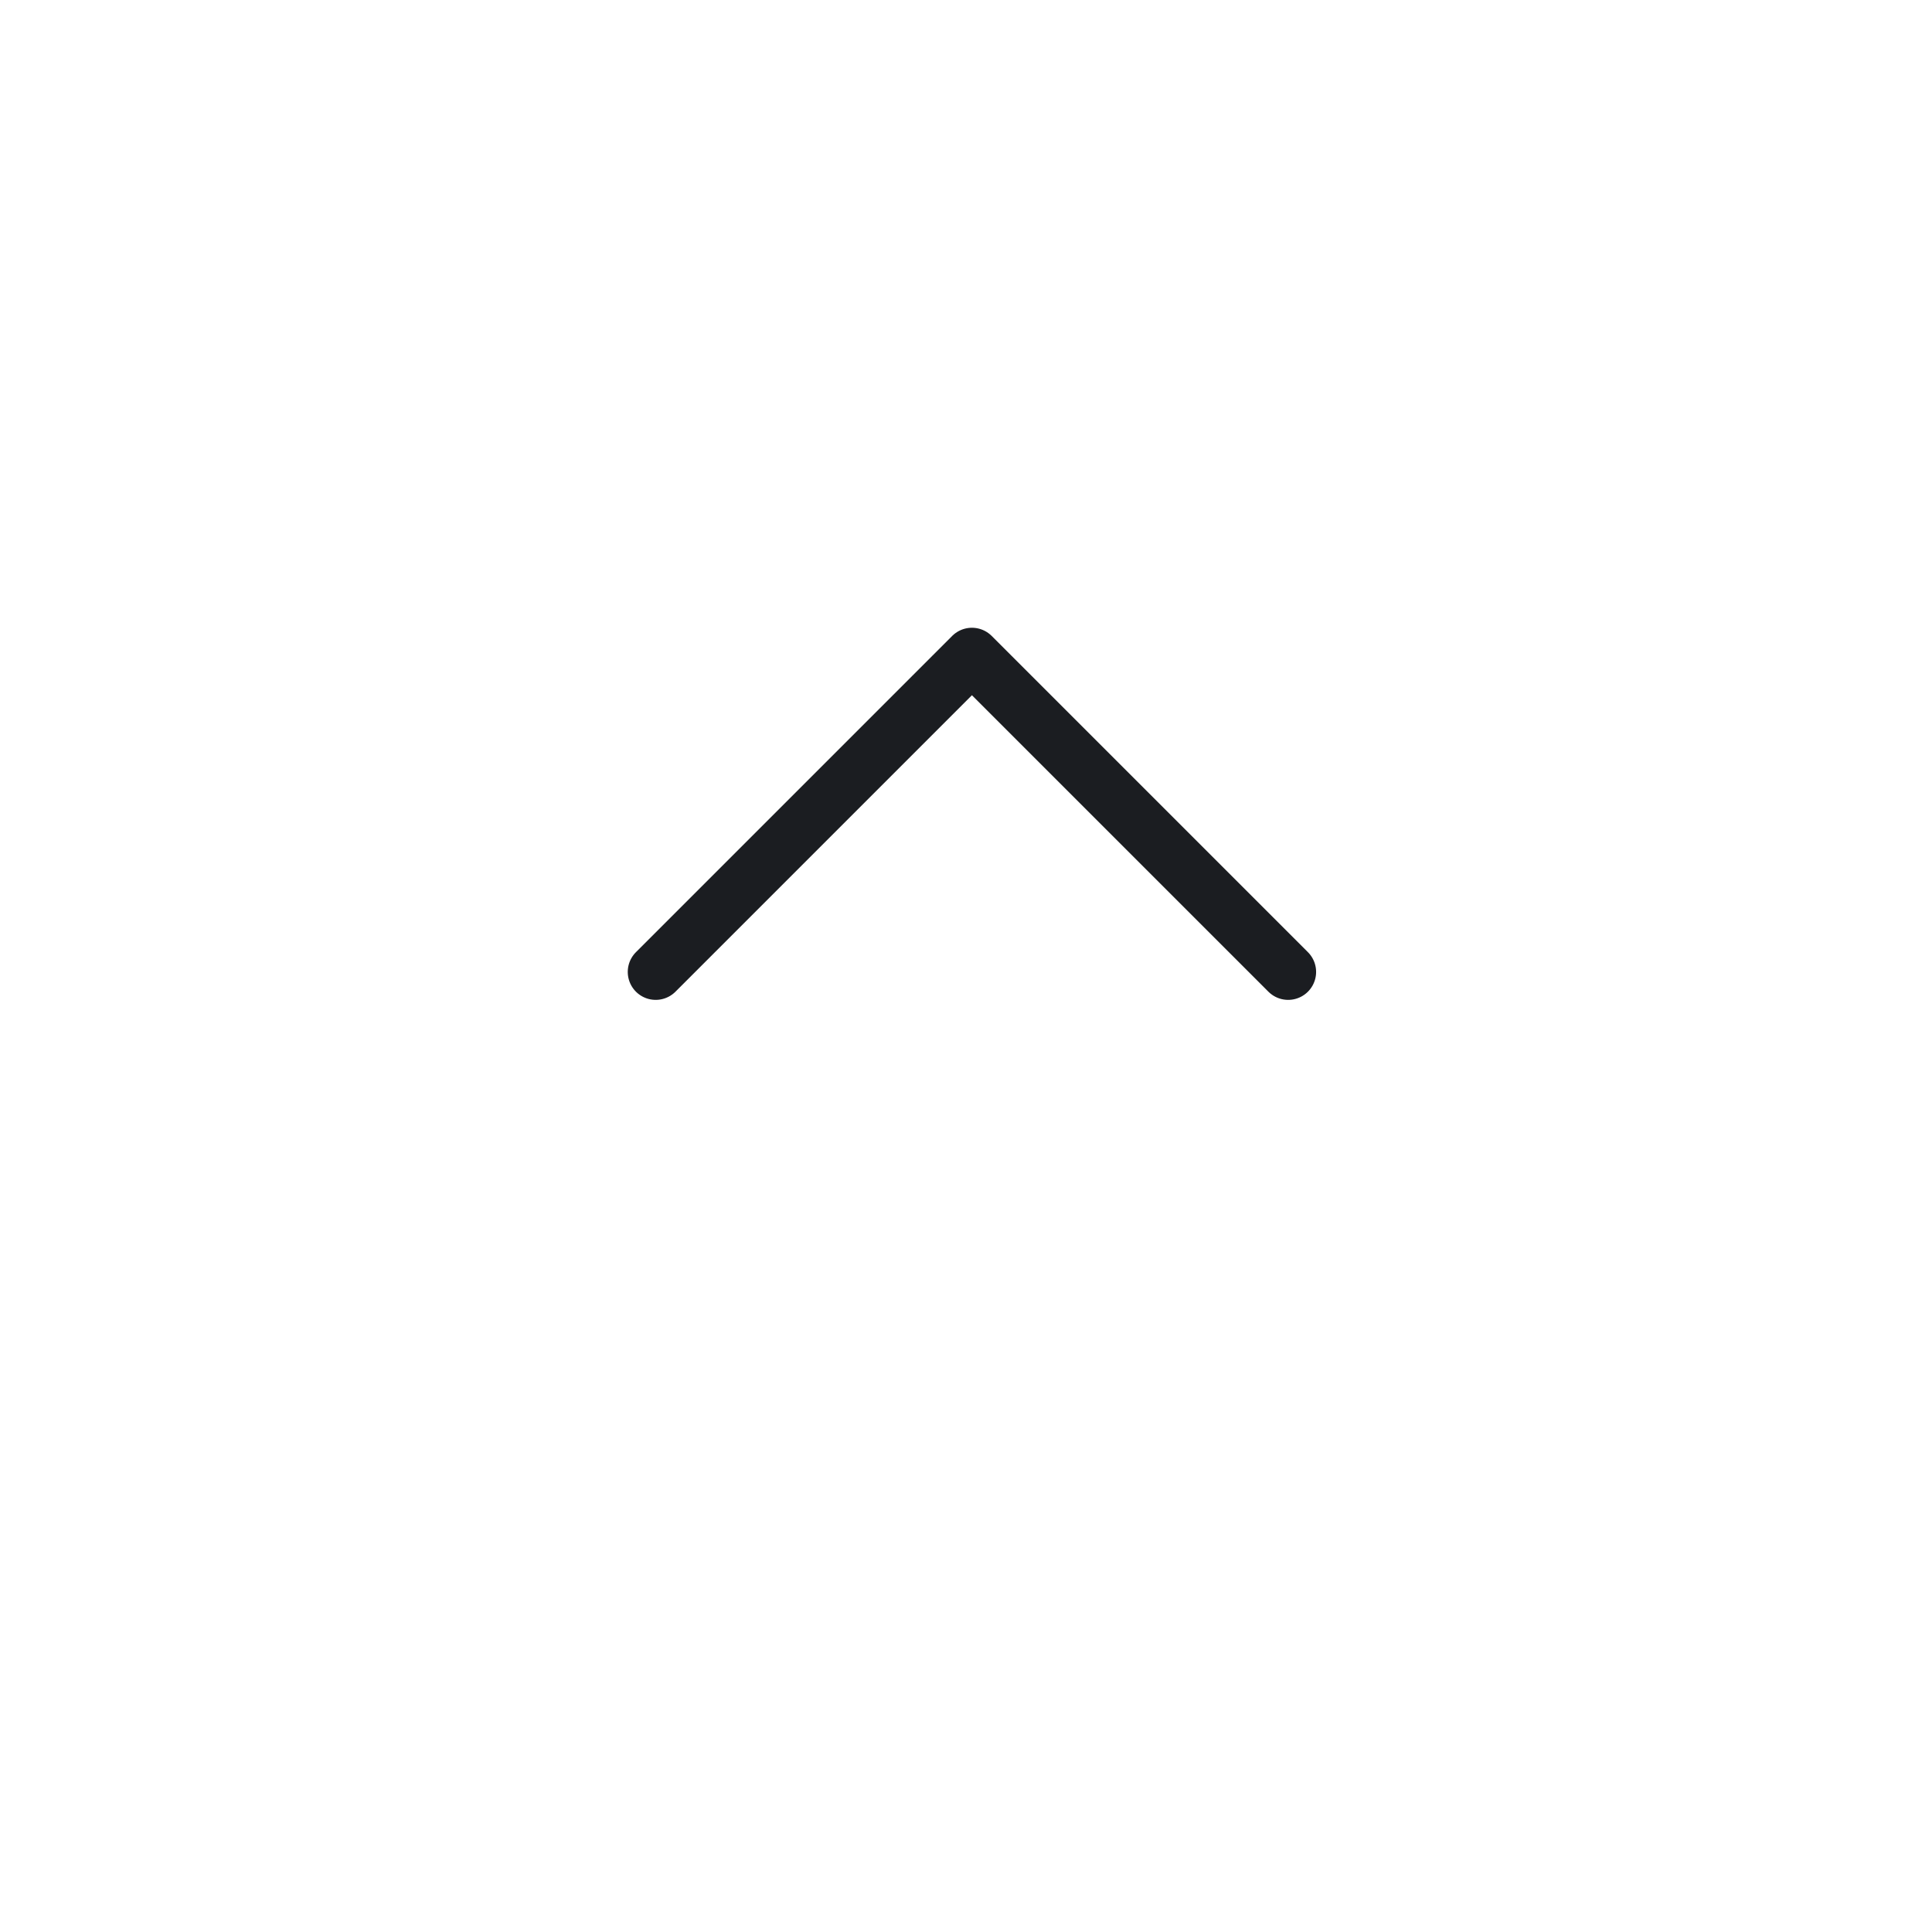
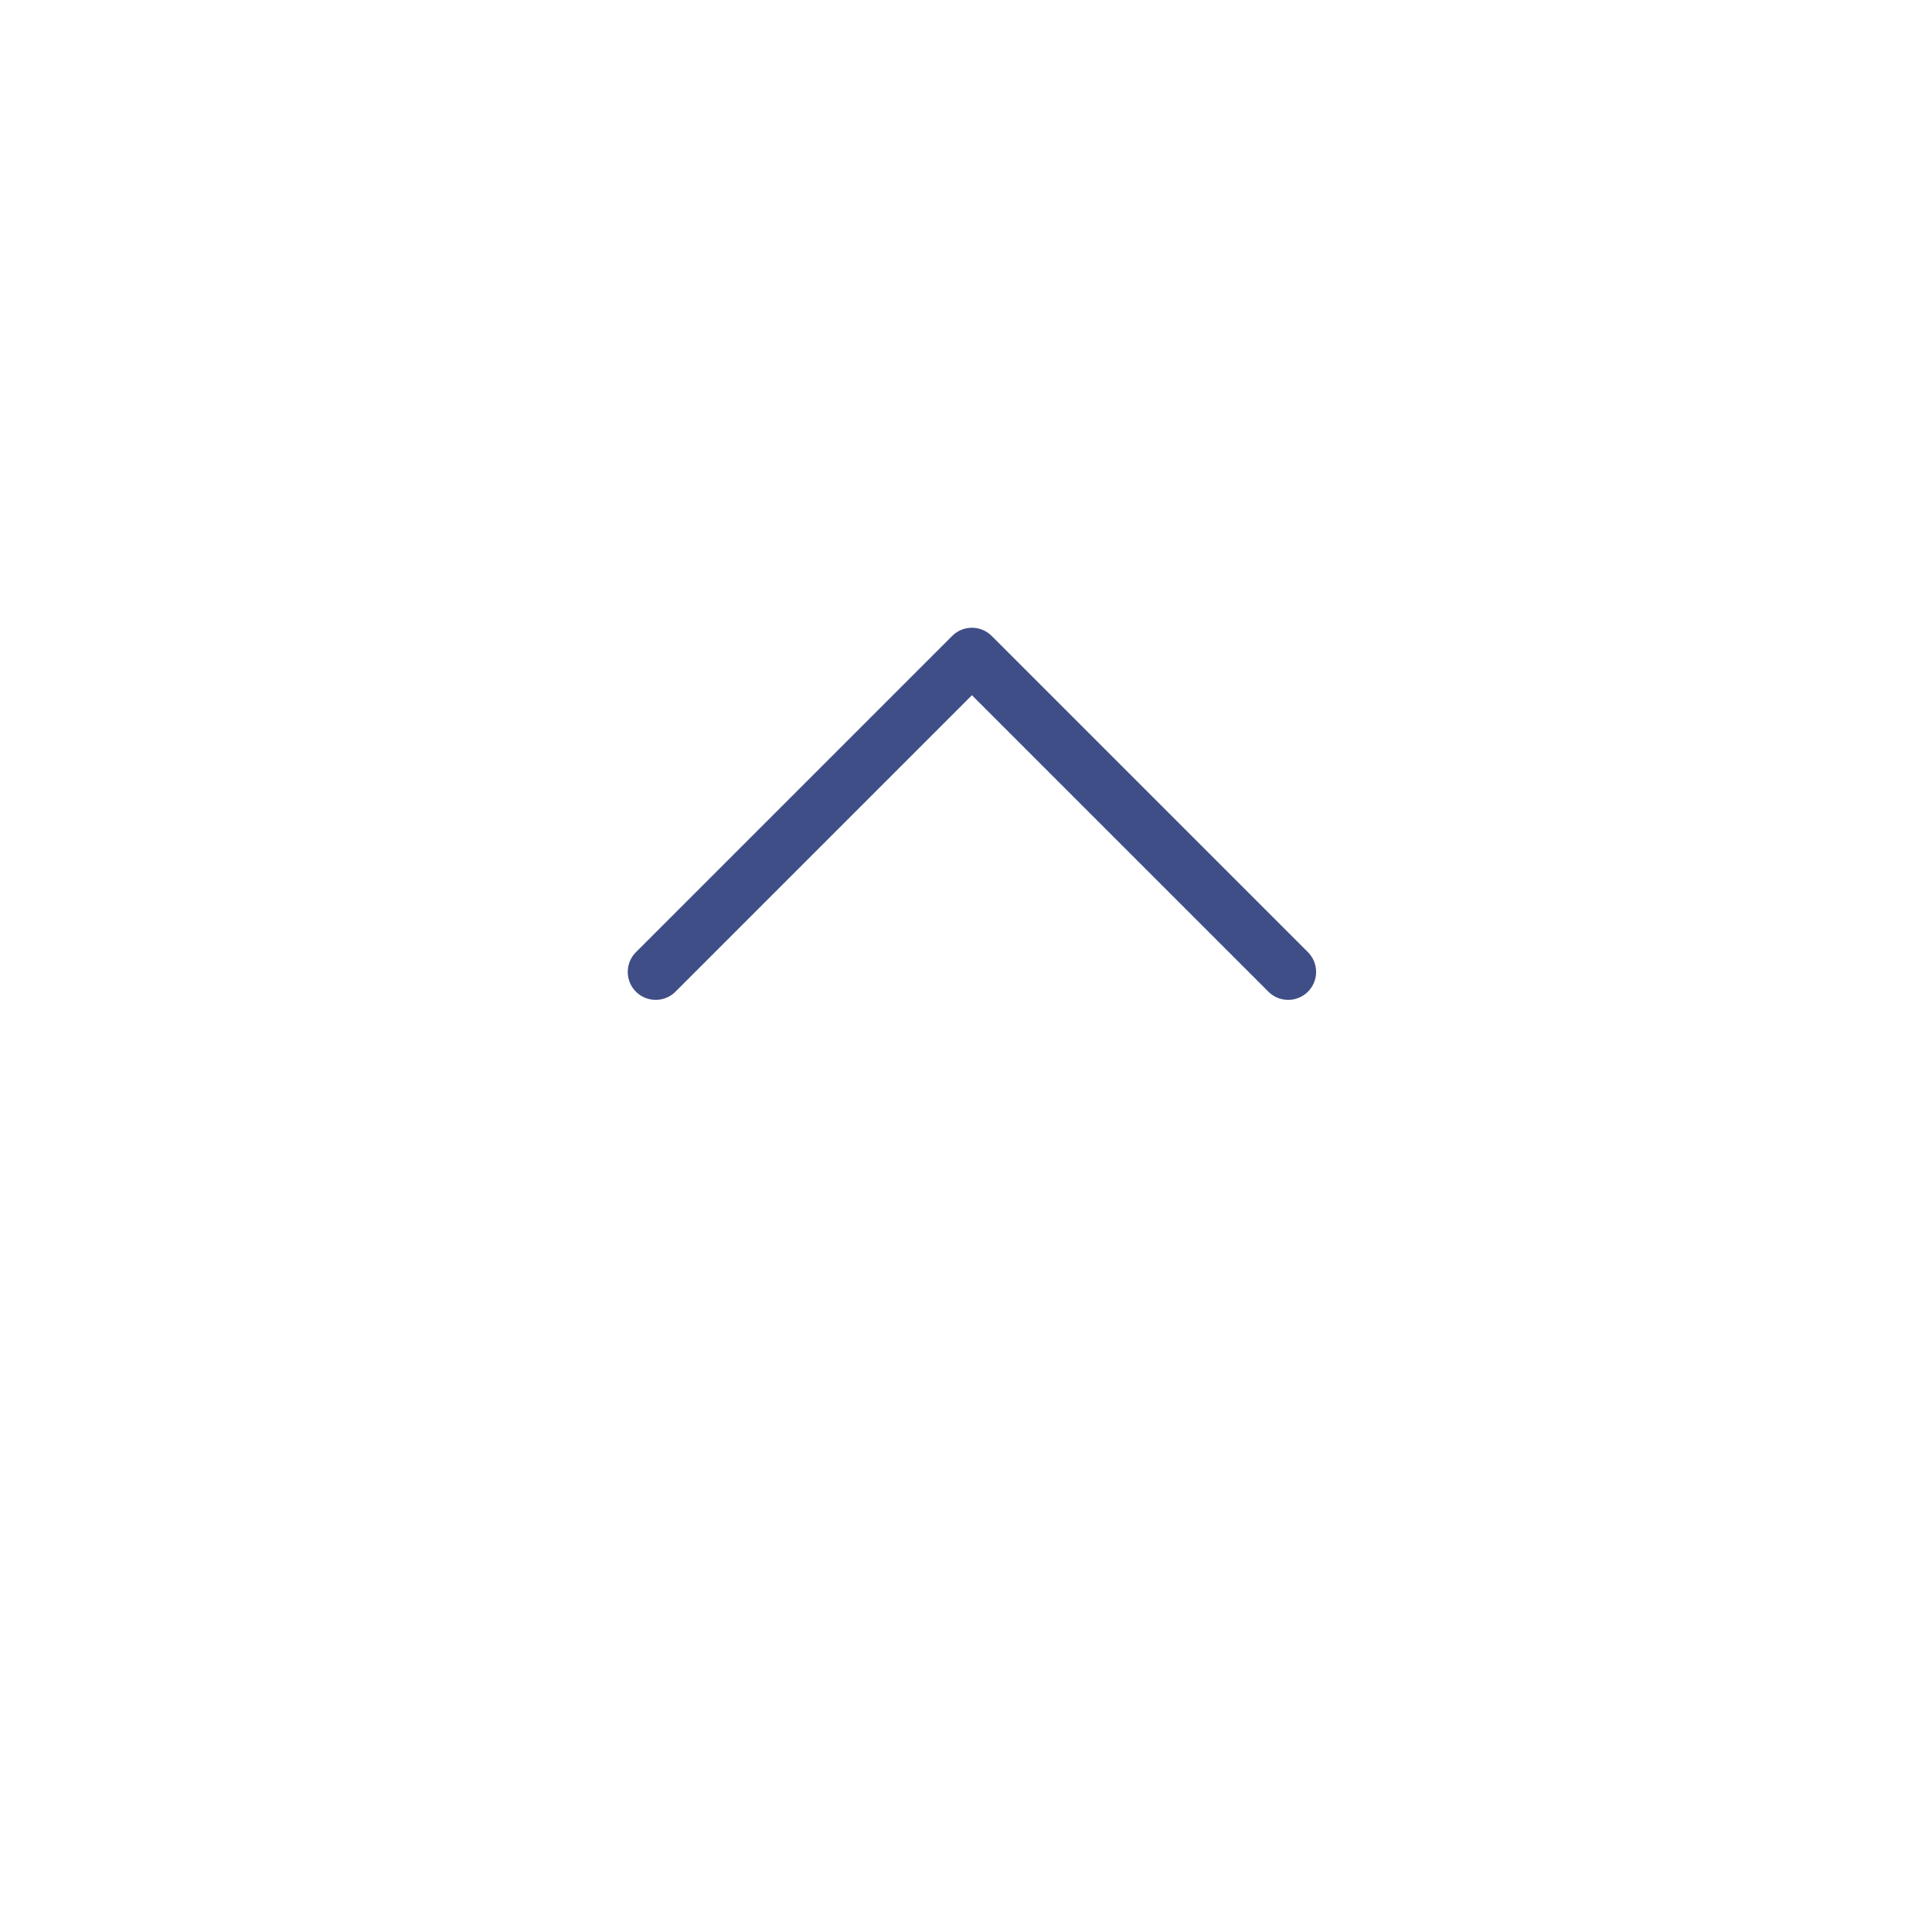
<svg xmlns="http://www.w3.org/2000/svg" width="72" height="72" viewBox="0 0 72 72" fill="none">
-   <path d="M48.006 36.221L36.221 24.436L24.436 36.221" stroke="#1B1D21" stroke-width="2.083" stroke-linecap="round" stroke-linejoin="round" />
+   <path d="M48.006 36.221L36.221 24.436L24.436 36.221" stroke="#404e87" stroke-width="2.083" stroke-linecap="round" stroke-linejoin="round" />
</svg>
